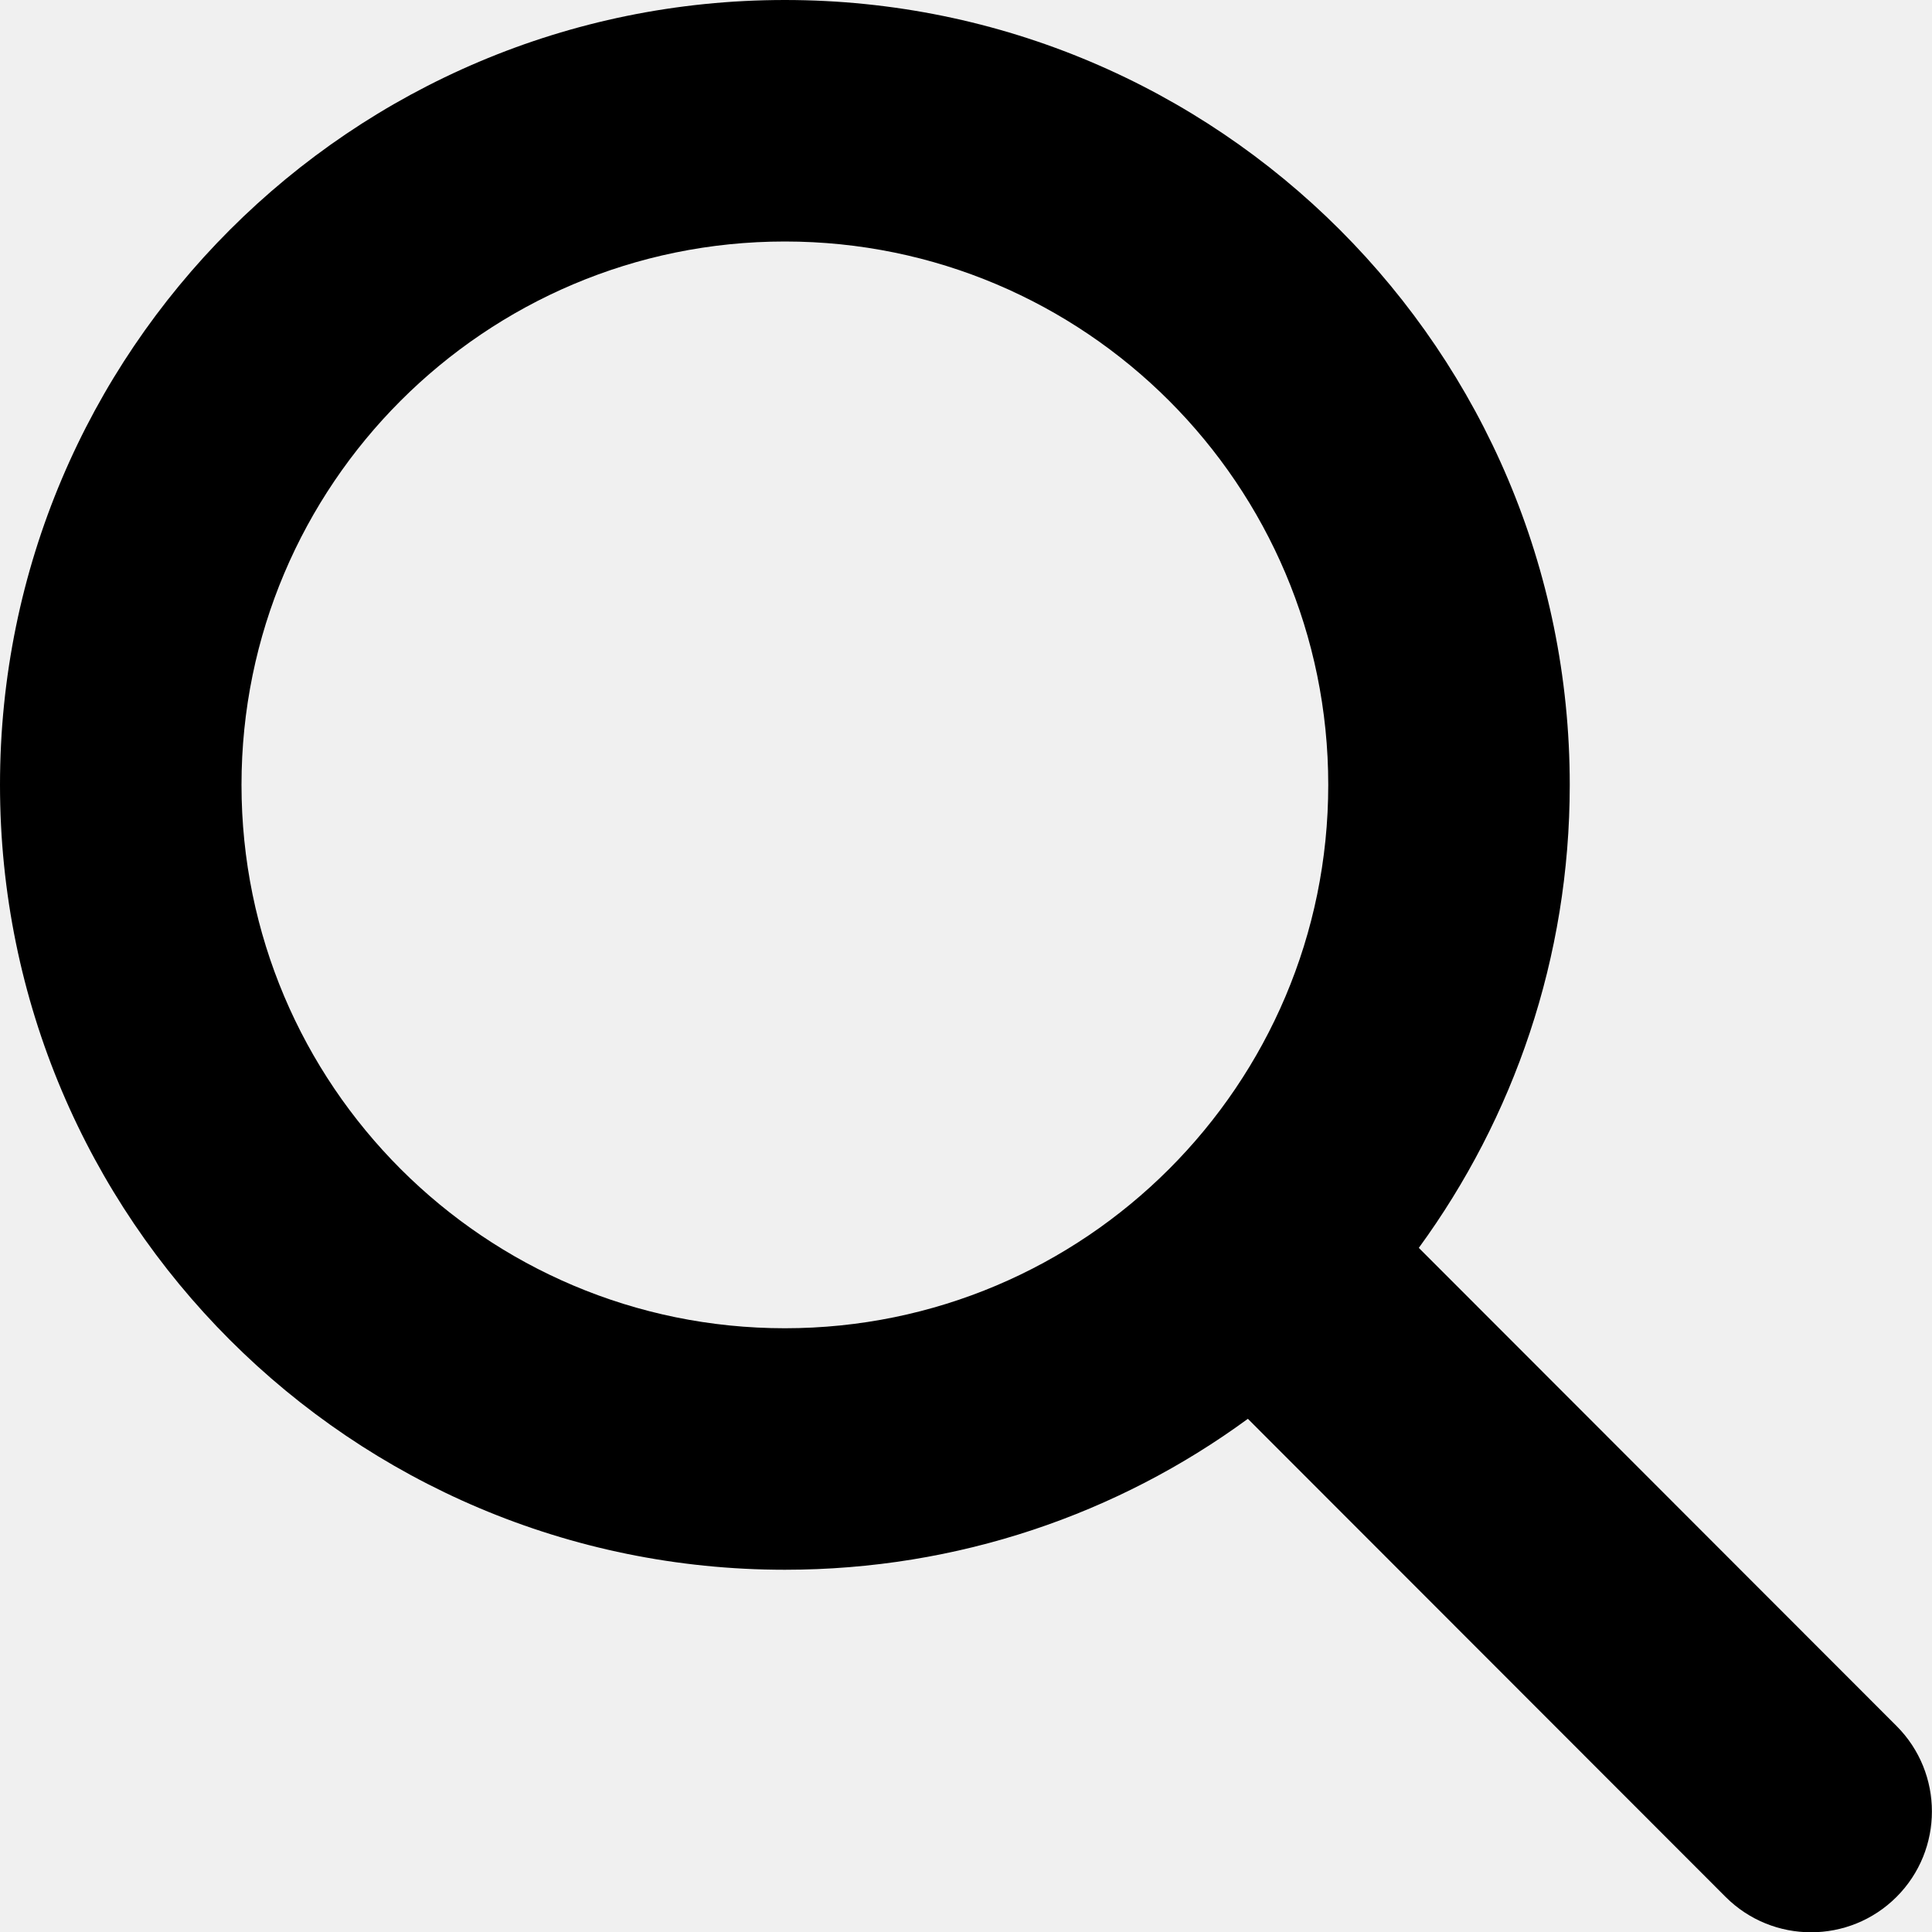
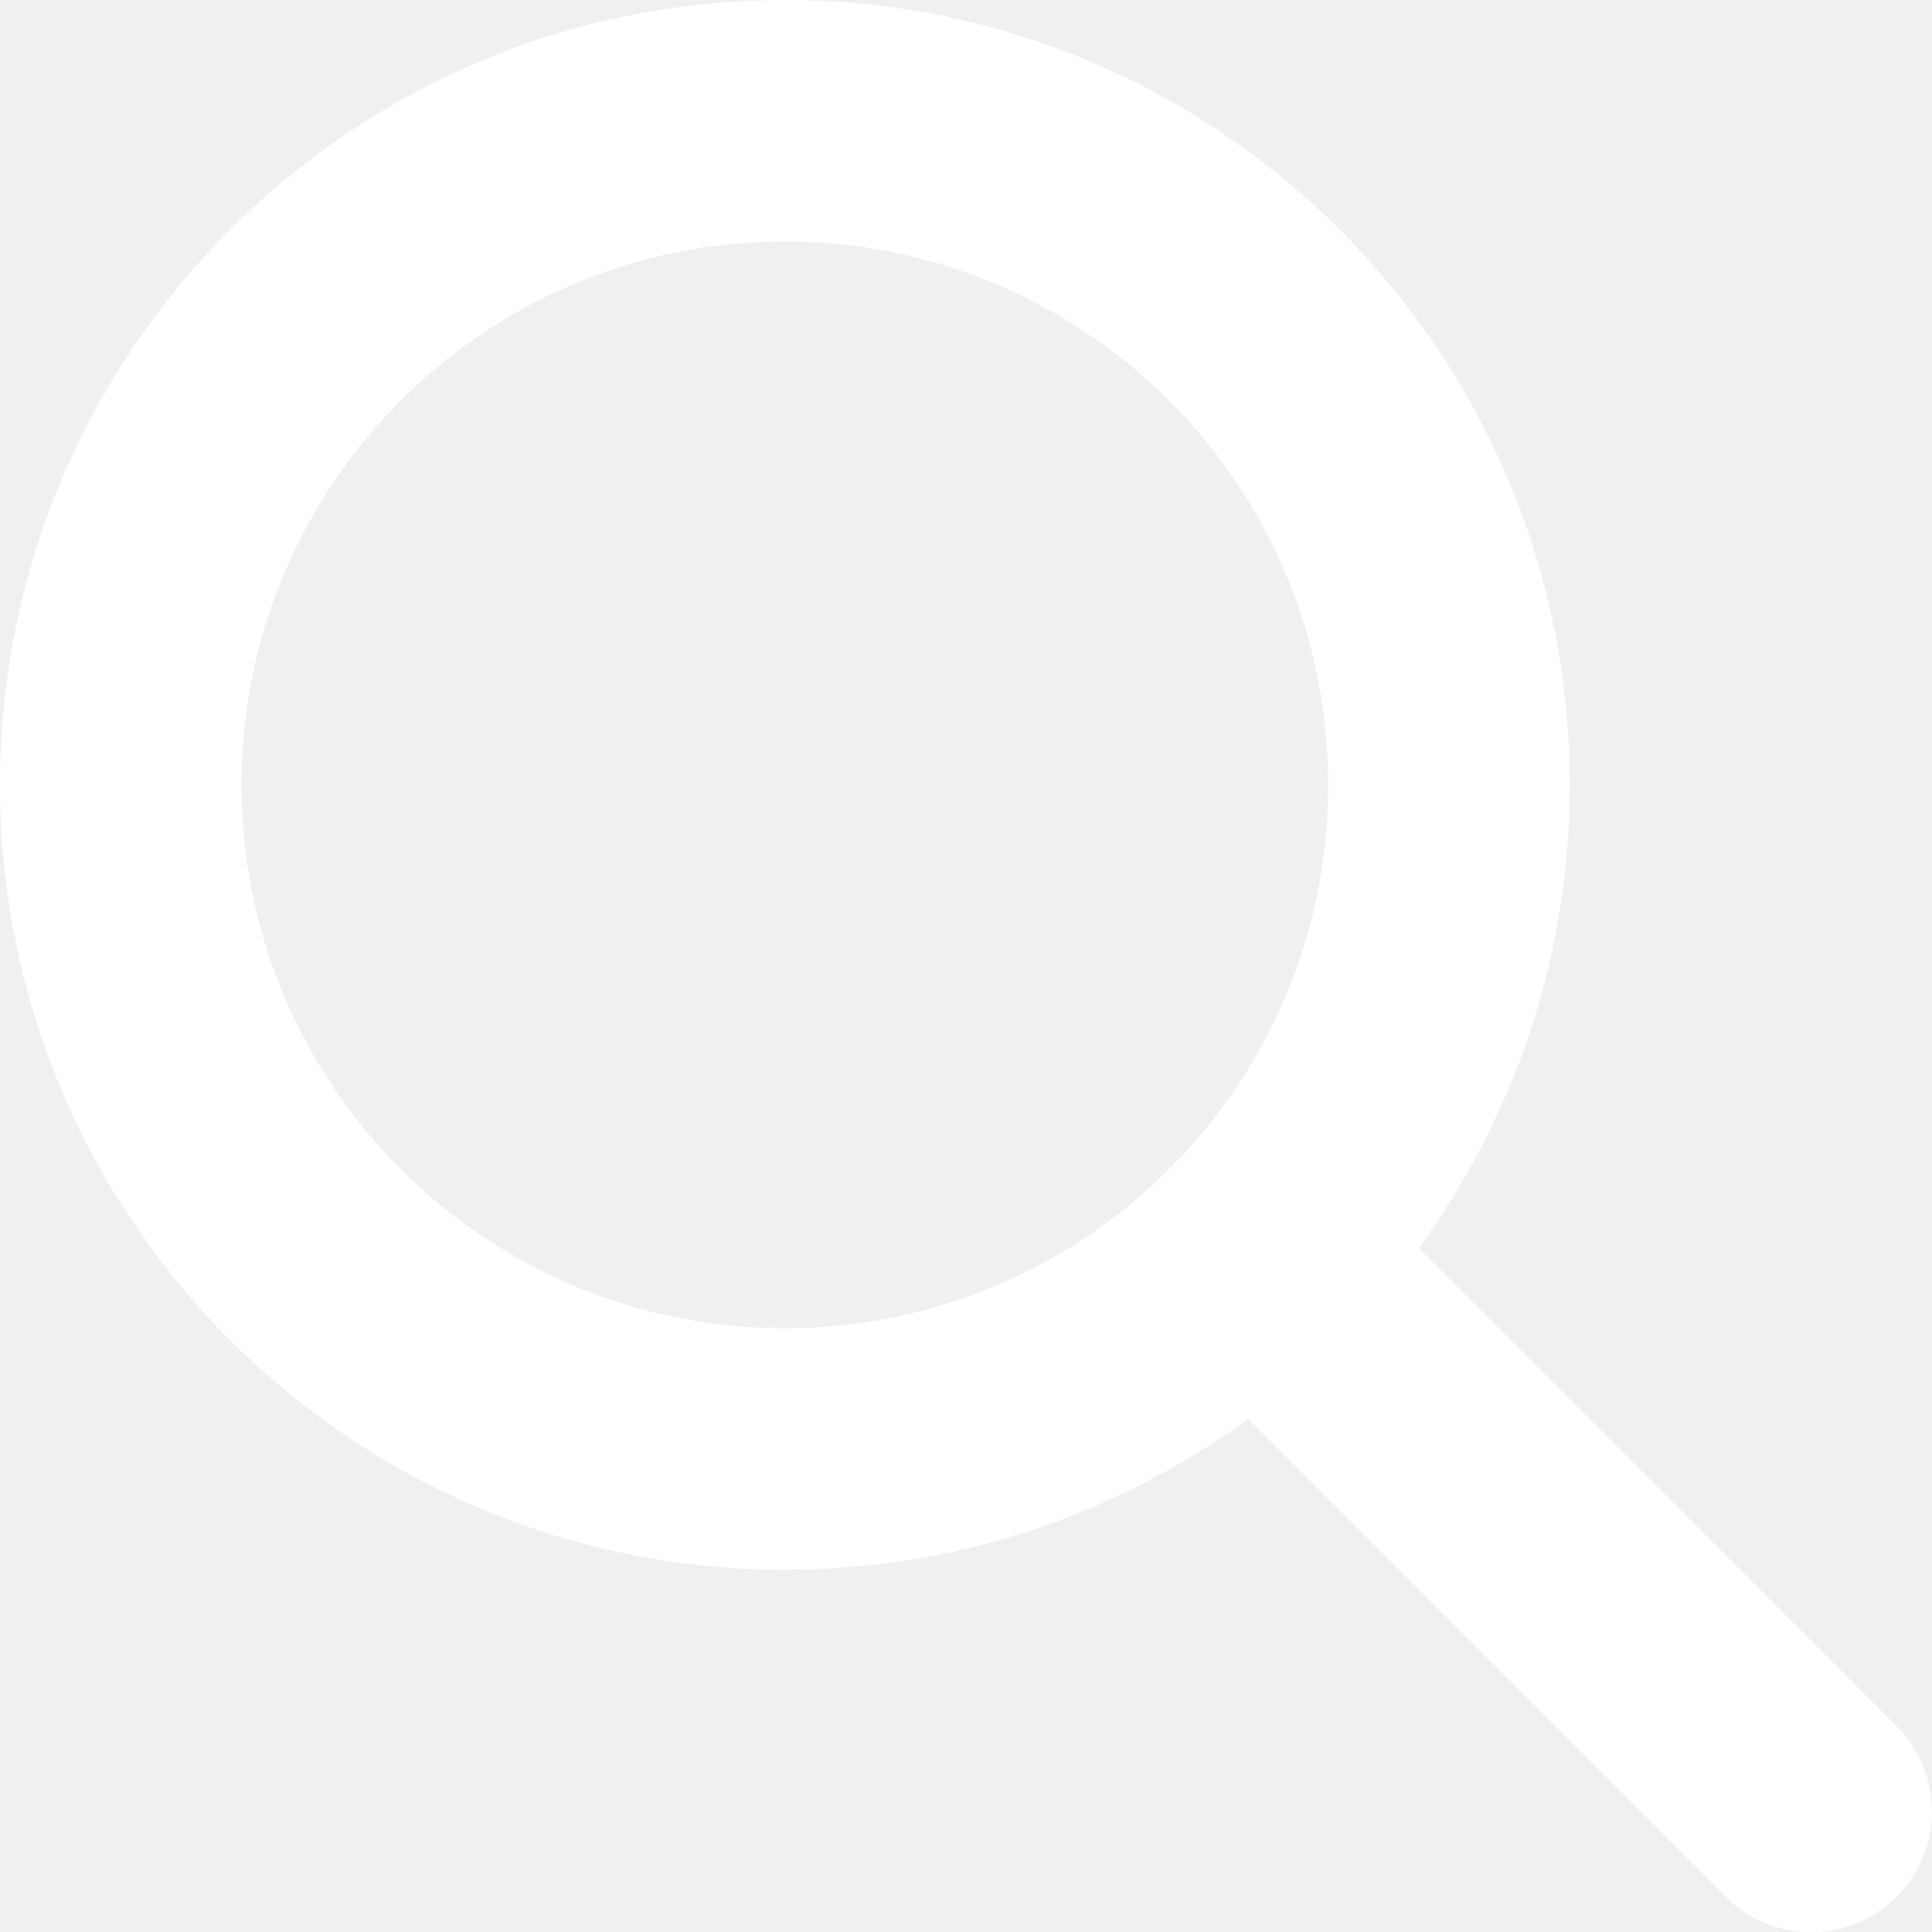
- <svg xmlns="http://www.w3.org/2000/svg" viewBox="0 0 512 512">
+ <svg xmlns="http://www.w3.org/2000/svg" viewBox="0 0 512 512" fill="white">
  <path d="M416 208c0 45.9-14.9 88.3-40 122.7L502.6 457.4c12.5 12.5 12.5 32.8 0 45.3s-32.8 12.5-45.3 0L330.7 376c-34.4 25.2-76.8 40-122.7 40C93.1 416 0 322.9 0 208S93.1 0 208 0S416 93.1 416 208zM208 352c79.5 0 144-64.5 144-144s-64.5-144-144-144S64 128.5 64 208s64.5 144 144 144z" />
</svg>
